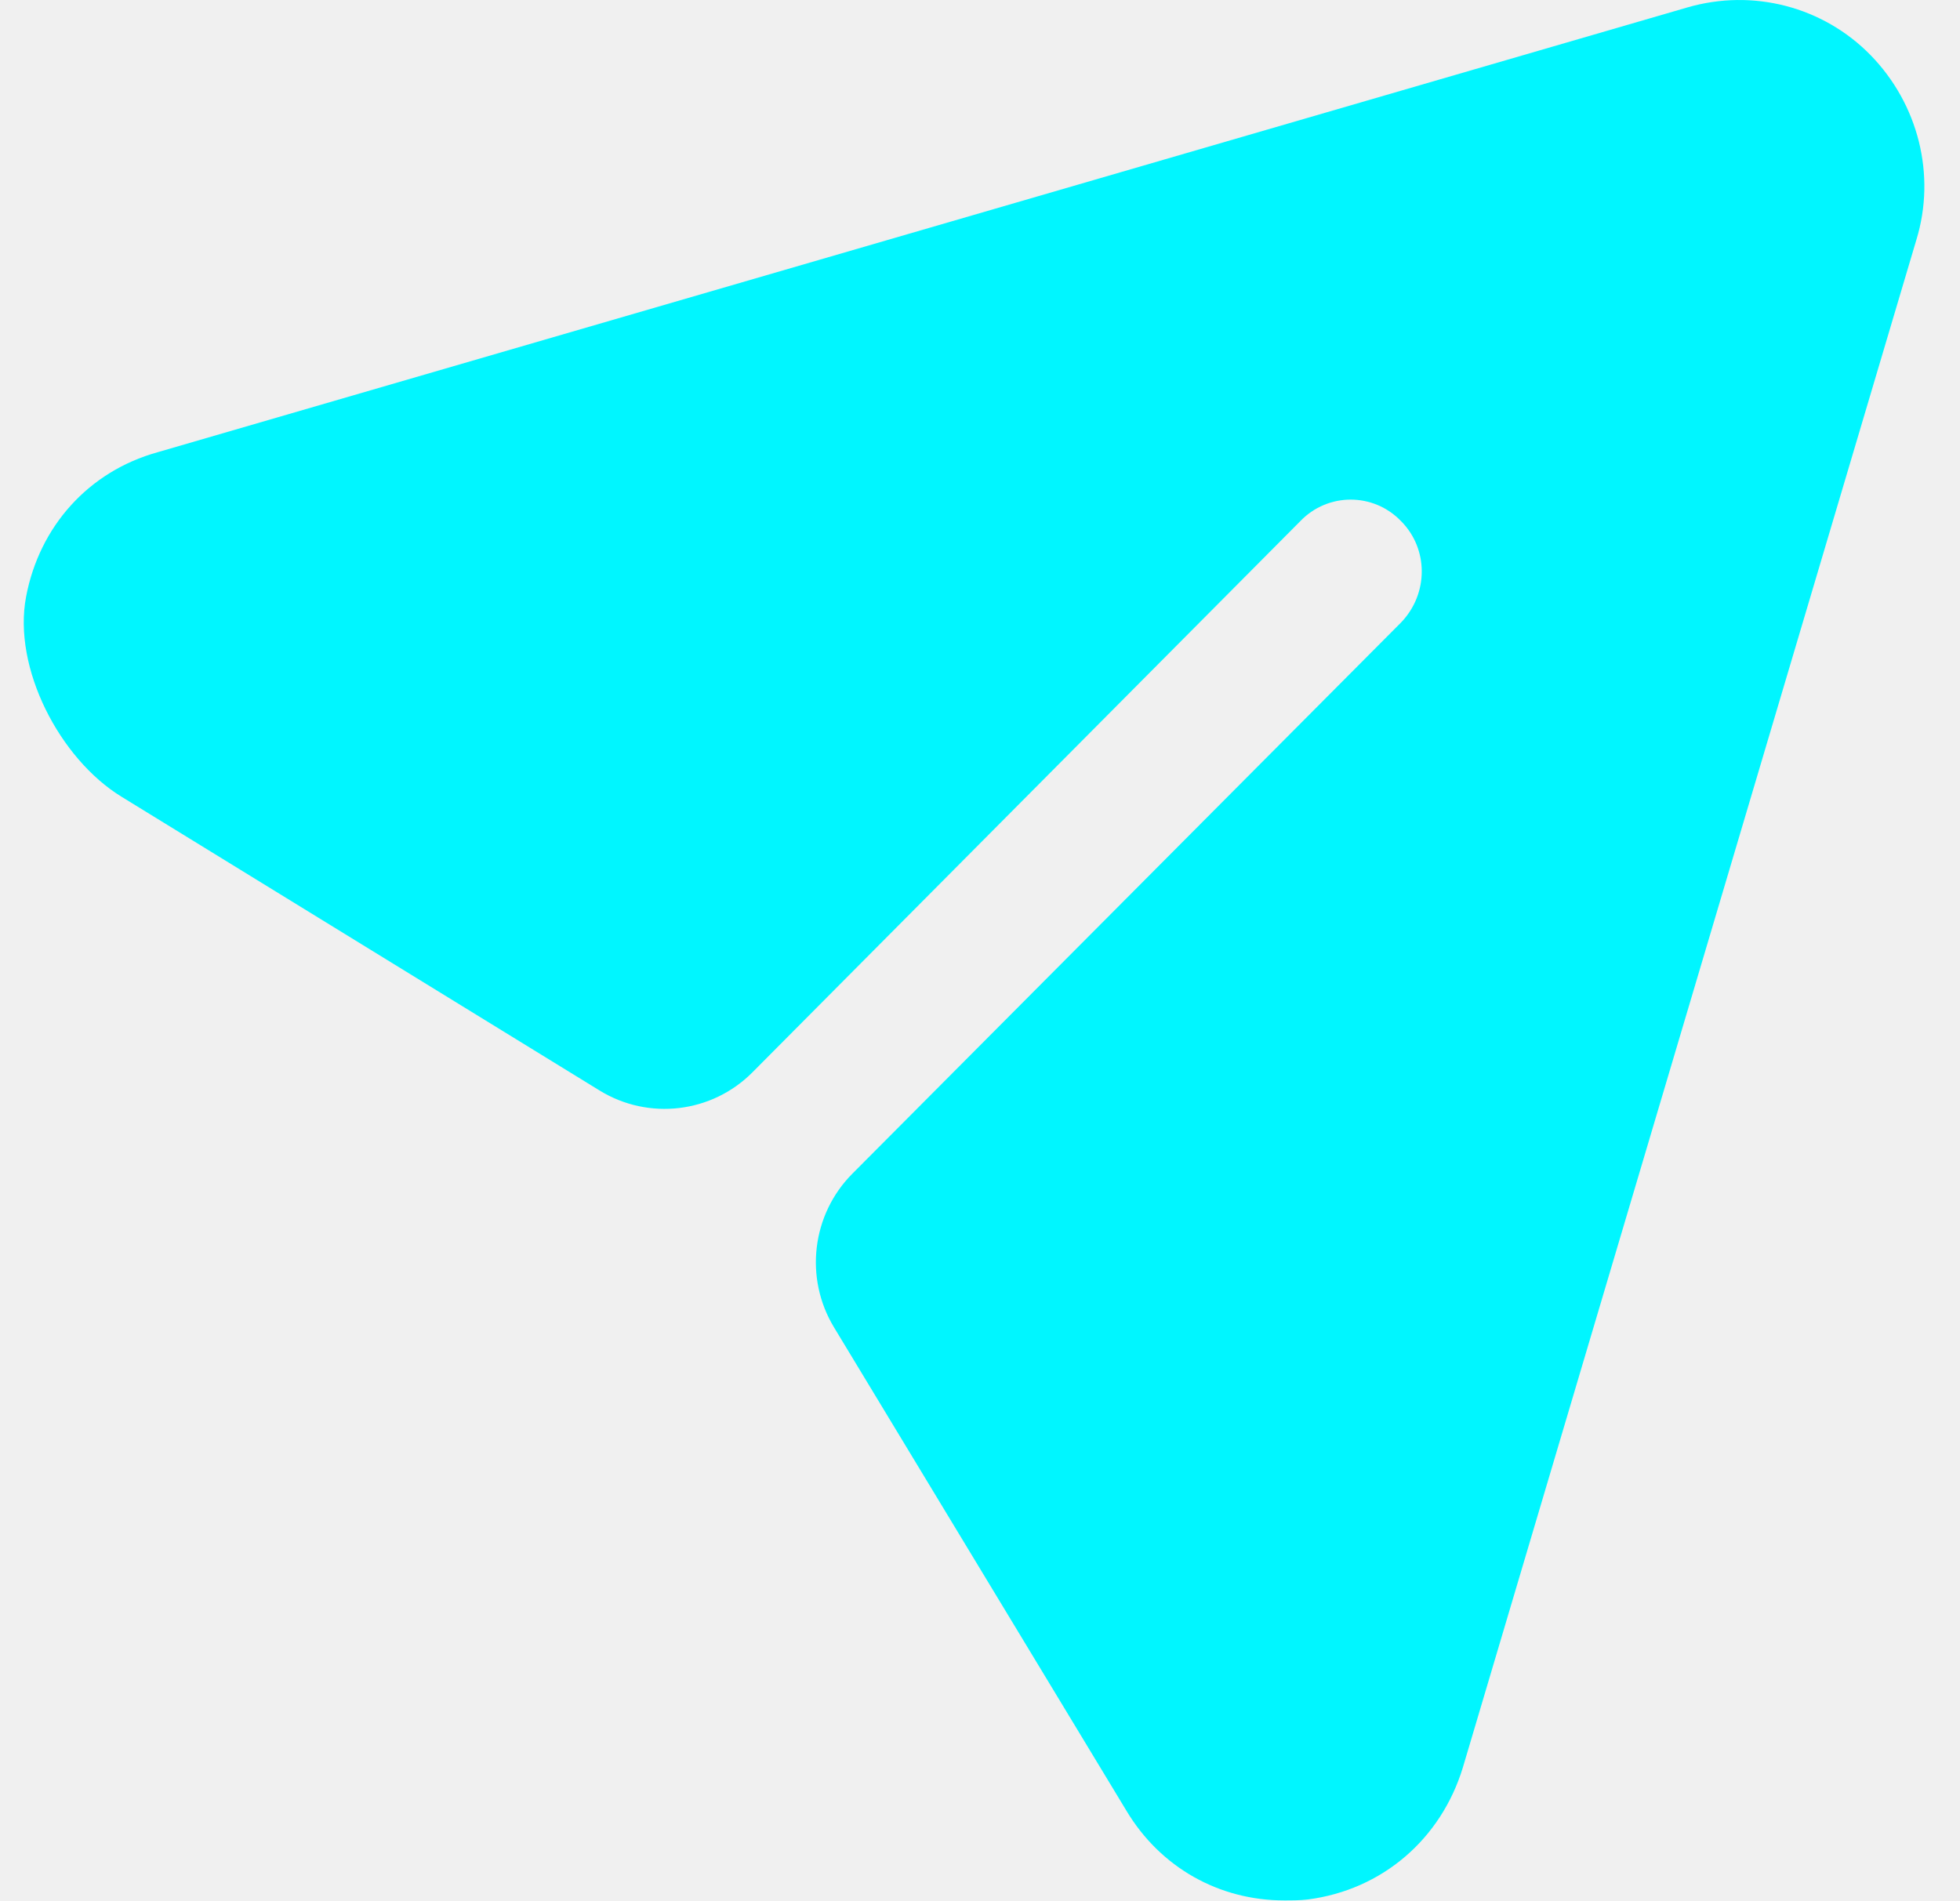
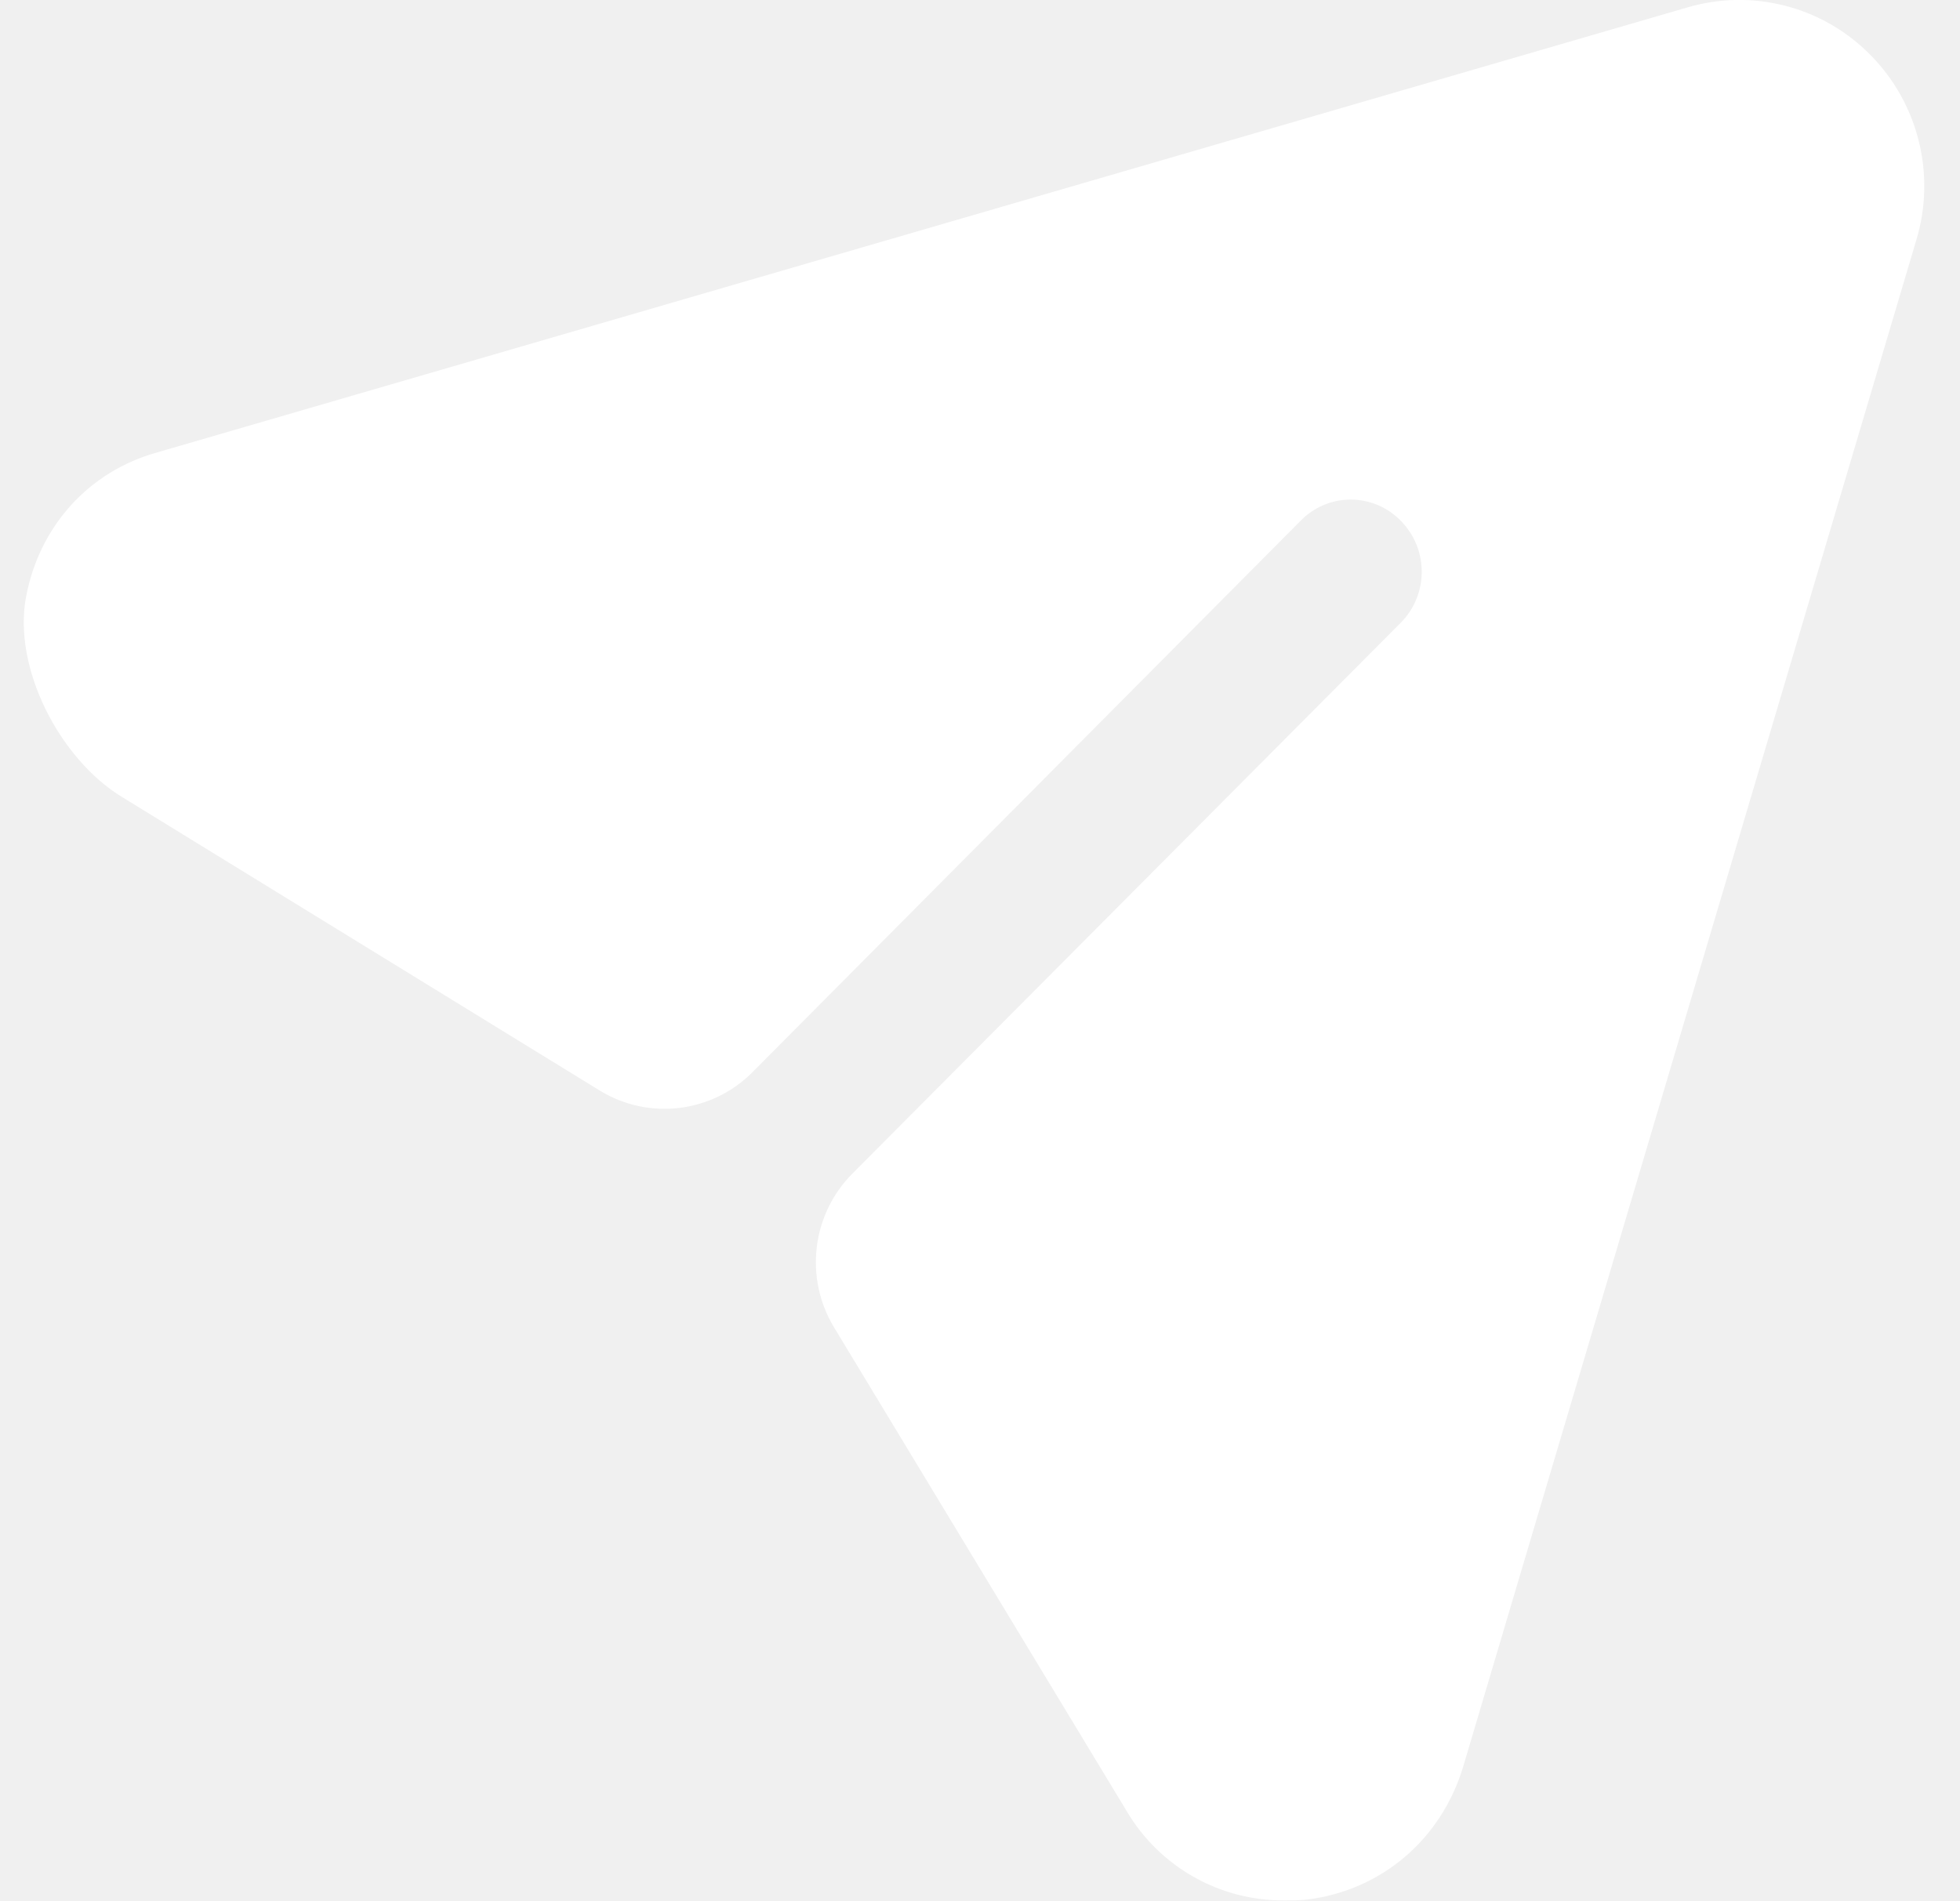
- <svg xmlns="http://www.w3.org/2000/svg" width="33" height="32" viewBox="0 0 33 32" fill="none">
-   <path d="M31.497 0.931C30.696 0.11 29.512 -0.196 28.407 0.126L2.653 7.615C1.488 7.939 0.662 8.868 0.439 10.049C0.212 11.25 1.006 12.776 2.043 13.414L10.096 18.363C10.922 18.87 11.988 18.743 12.671 18.054L21.893 8.775C22.357 8.292 23.125 8.292 23.589 8.775C24.054 9.242 24.054 9.999 23.589 10.482L14.352 19.762C13.667 20.45 13.539 21.521 14.043 22.352L18.963 30.486C19.54 31.452 20.532 32 21.621 32C21.749 32 21.893 32 22.021 31.984C23.269 31.823 24.262 30.969 24.63 29.761L32.265 4.04C32.601 2.944 32.297 1.753 31.497 0.931" fill="#00F6FF" />
+ <svg xmlns="http://www.w3.org/2000/svg" width="33" height="32" fill="none">
+   <path d="M31.497.931a3.093 3.093 0 00-3.09-.805L2.653 7.616C1.488 7.938.662 8.867.439 10.048c-.227 1.201.567 2.727 1.604 3.365l8.053 4.949c.826.507 1.892.38 2.575-.31l9.222-9.278a1.174 1.174 0 011.696 0 1.22 1.22 0 010 1.707l-9.237 9.28a2.118 2.118 0 00-.309 2.59l4.92 8.134A3.056 3.056 0 0021.622 32c.128 0 .272 0 .4-.016 1.248-.161 2.24-1.015 2.609-2.223L32.265 4.04A3.143 3.143 0 0031.497.93" fill="#ffffff" />
</svg>
